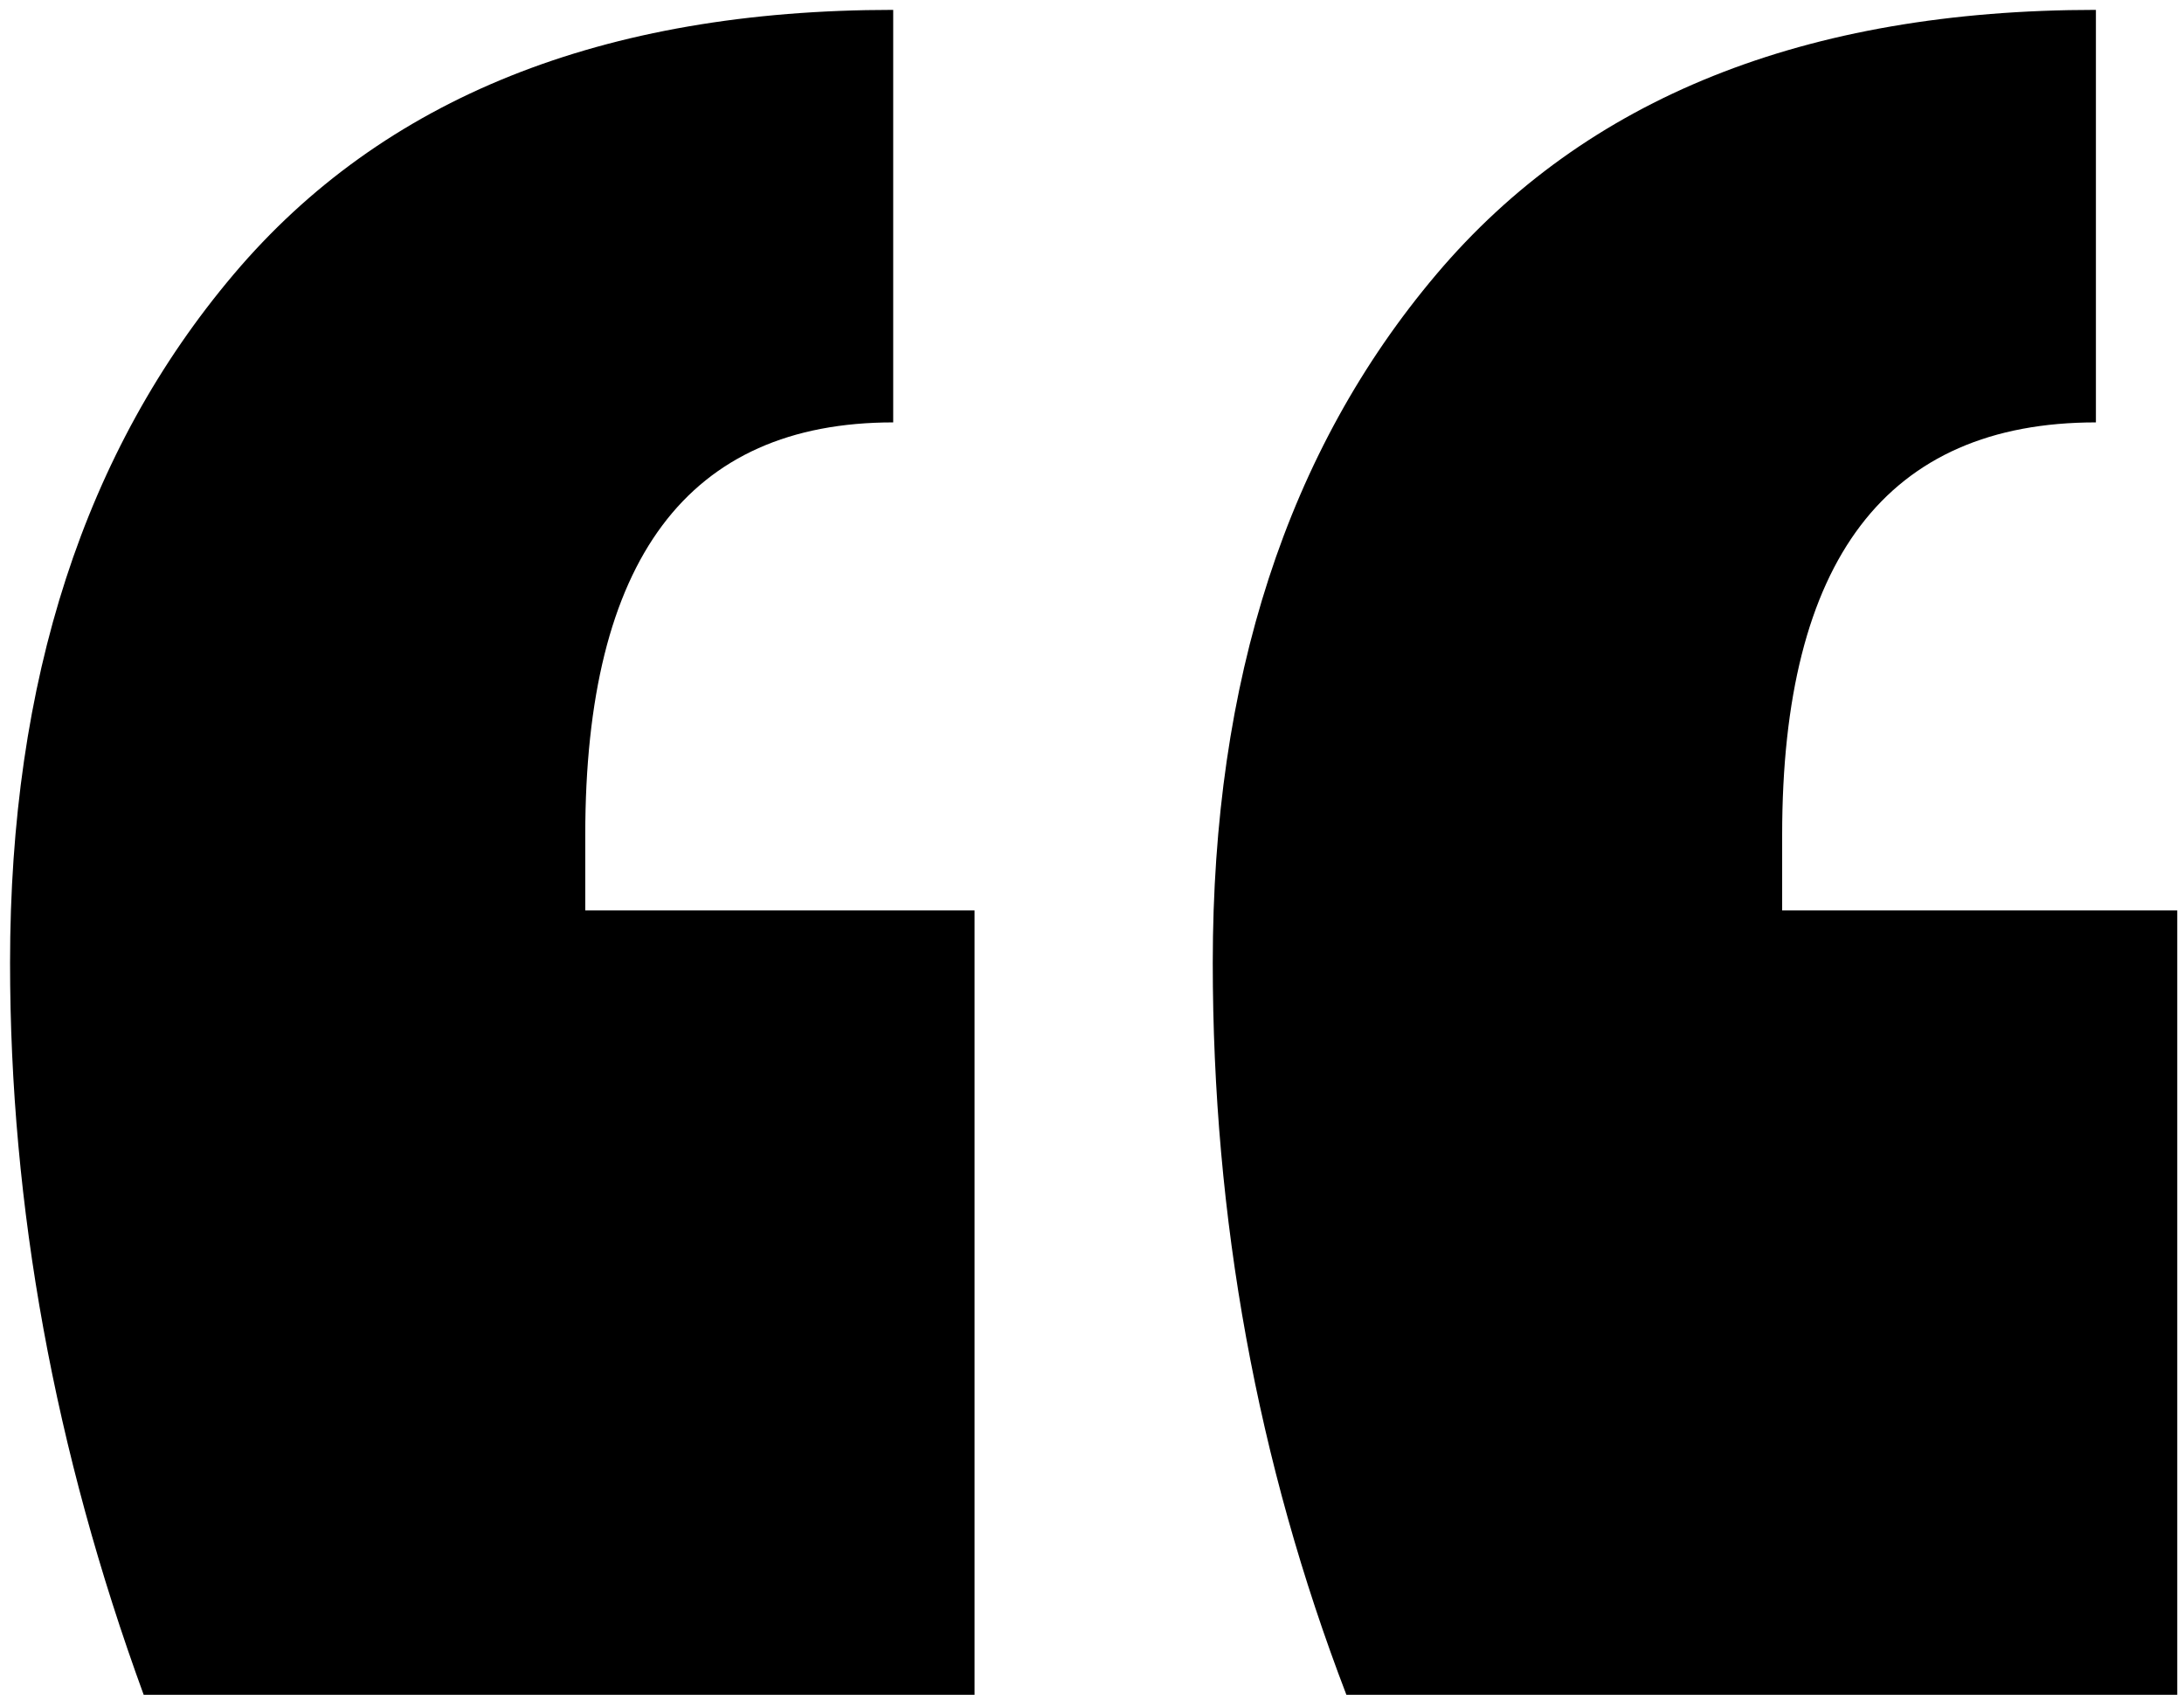
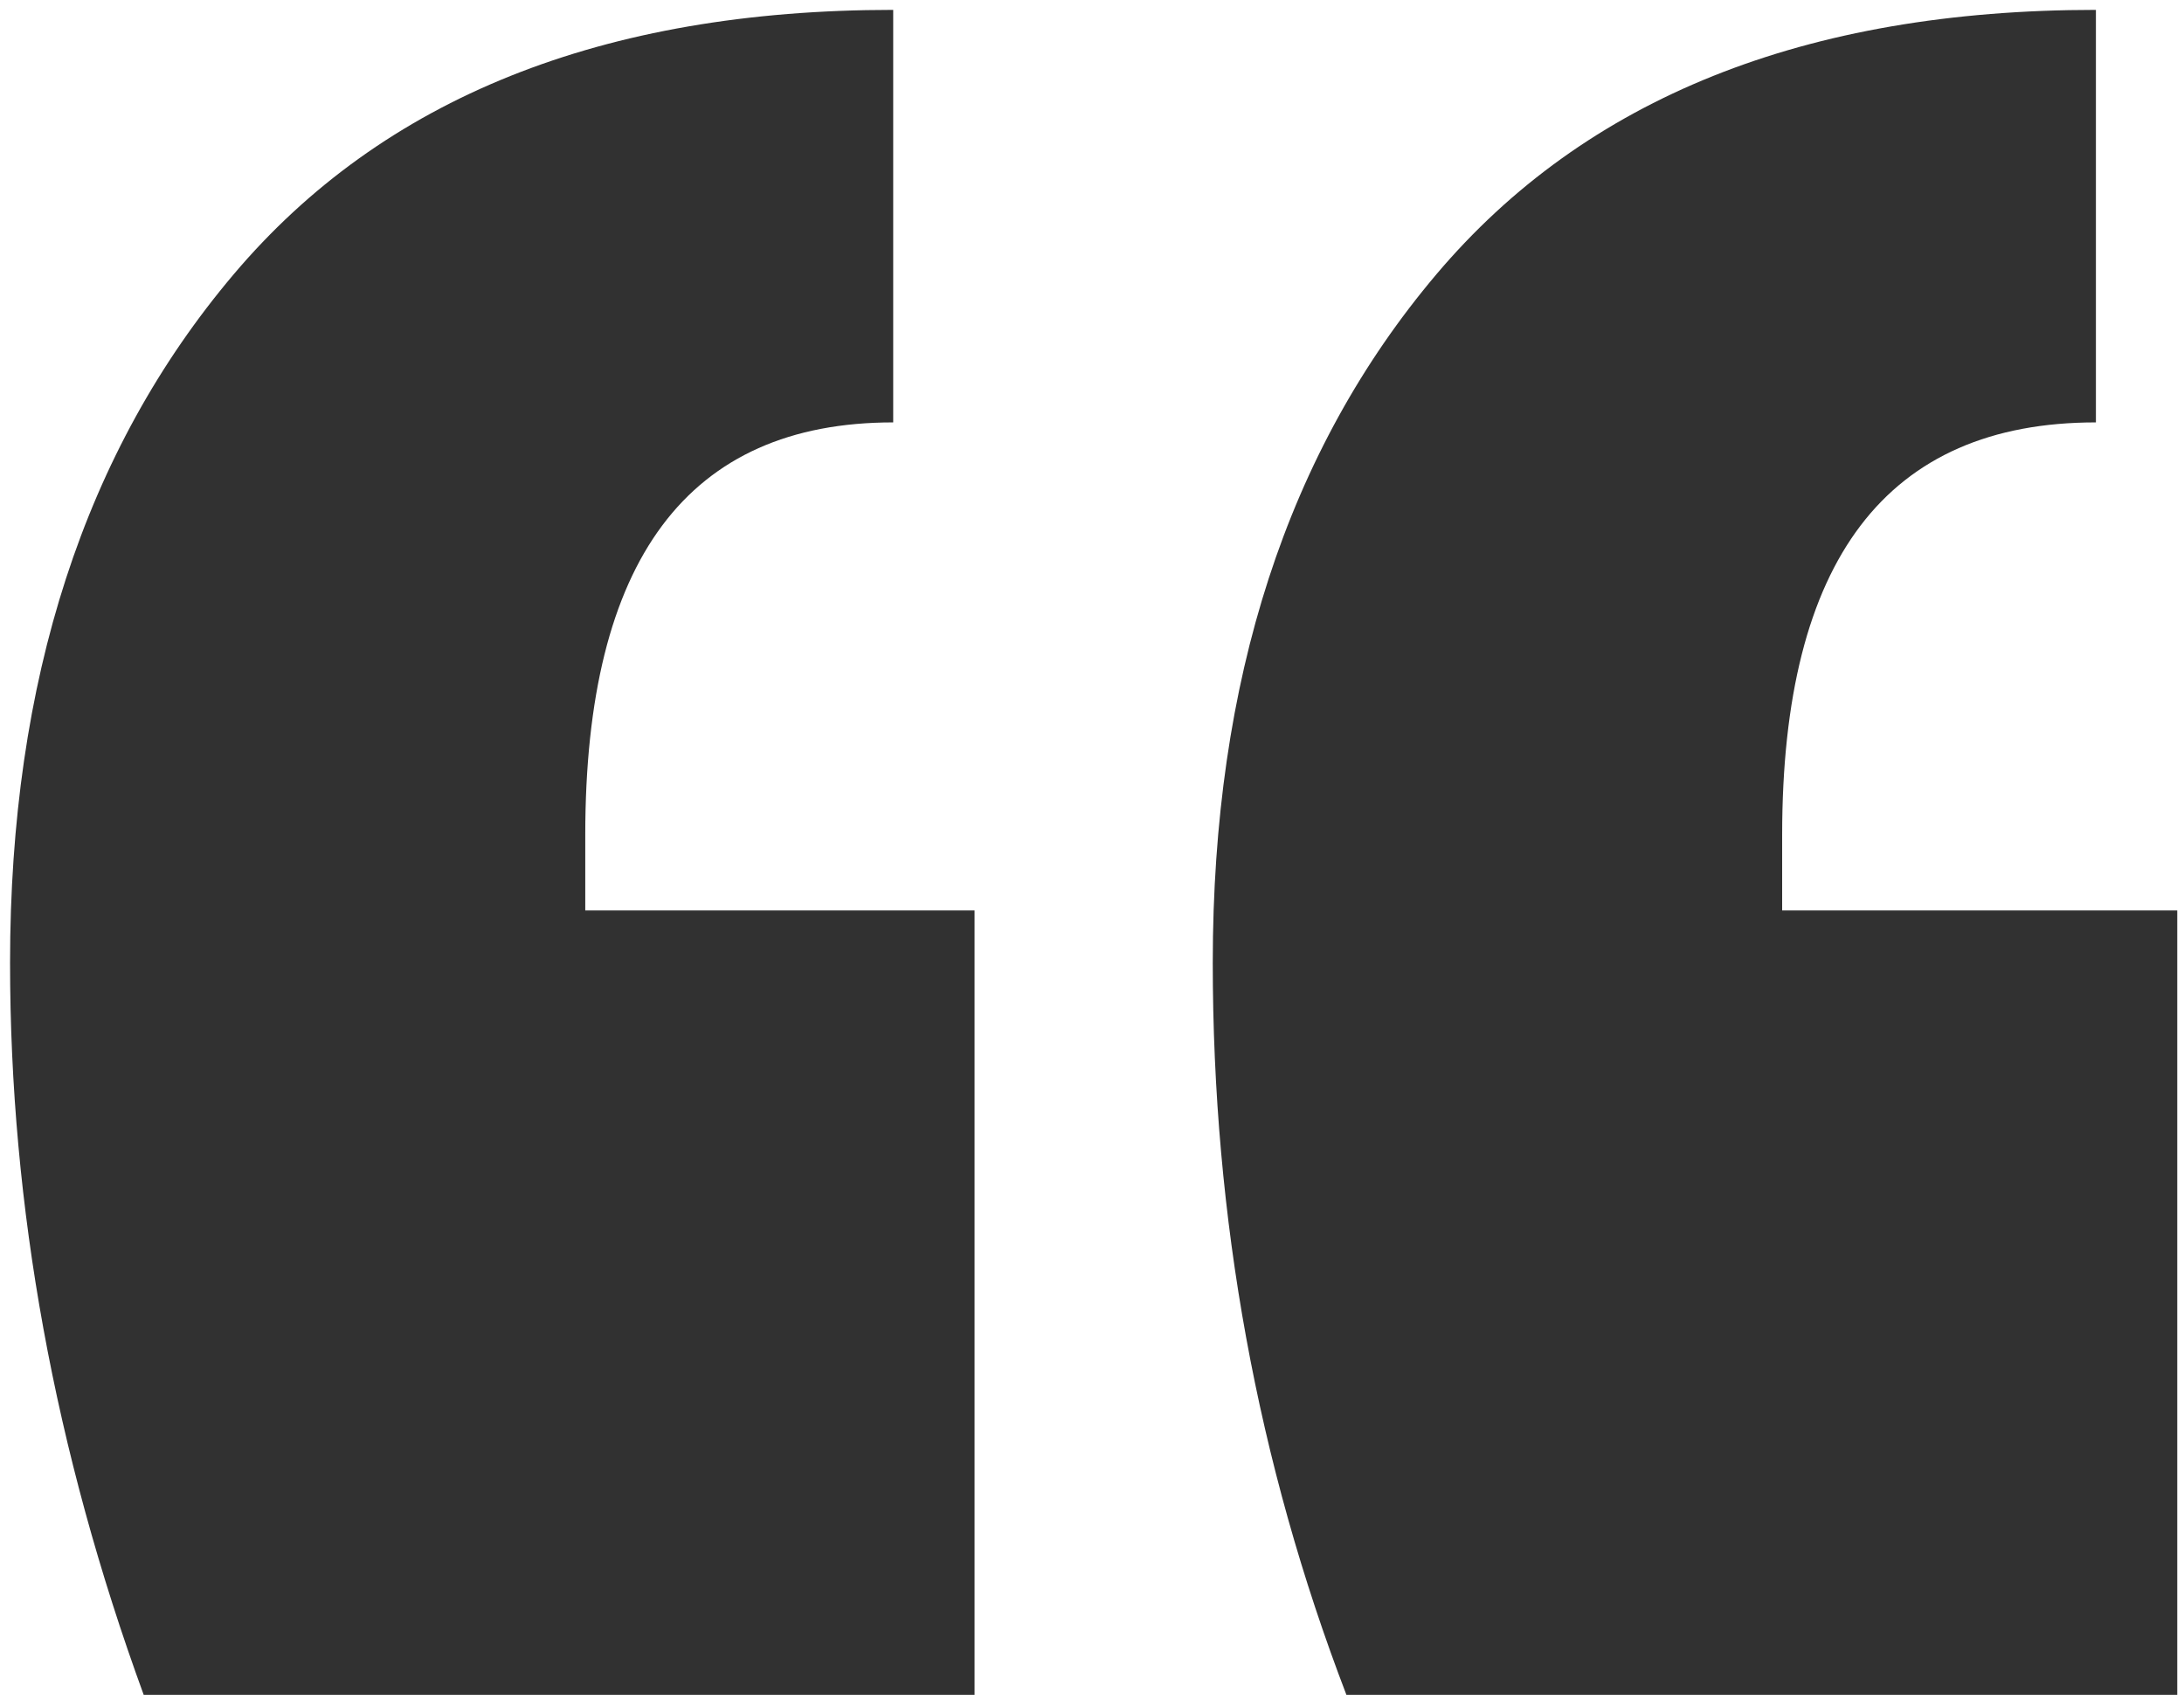
<svg xmlns="http://www.w3.org/2000/svg" version="1.1" id="Layer_1" x="0px" y="0px" width="48.866px" height="38.018px" viewBox="0 0 48.866 38.018" enable-background="new 0 0 48.866 38.018" xml:space="preserve">
  <g>
-     <path d="M0.225,21.541c0-6.325,1.667-11.46,5.005-15.405c3.335-3.943,8.255-5.915,14.755-5.915v9.23c-4.595,0-6.89,3.077-6.89,9.23   v1.69h8.71v17.55H3.215C1.22,32.46,0.225,27,0.225,21.541z M27.135,21.541c0-6.325,1.668-11.46,5.005-15.405   c3.335-3.943,8.255-5.915,14.755-5.915v9.23c-4.68,0-7.02,3.077-7.02,9.23v1.69h8.84v17.55h-18.59   C28.13,32.721,27.135,27.261,27.135,21.541z" />
+     <path fill="#313131" d="M0.225,21.541c0-6.325,1.667-11.46,5.005-15.405c3.335-3.943,8.255-5.915,14.755-5.915v9.23c-4.595,0-6.89,3.077-6.89,9.23   v1.69h8.71v17.55H3.215C1.22,32.46,0.225,27,0.225,21.541z M27.135,21.541c0-6.325,1.668-11.46,5.005-15.405   c3.335-3.943,8.255-5.915,14.755-5.915v9.23c-4.68,0-7.02,3.077-7.02,9.23v1.69h8.84v17.55h-18.59   C28.13,32.721,27.135,27.261,27.135,21.541z" />
  </g>
</svg>
